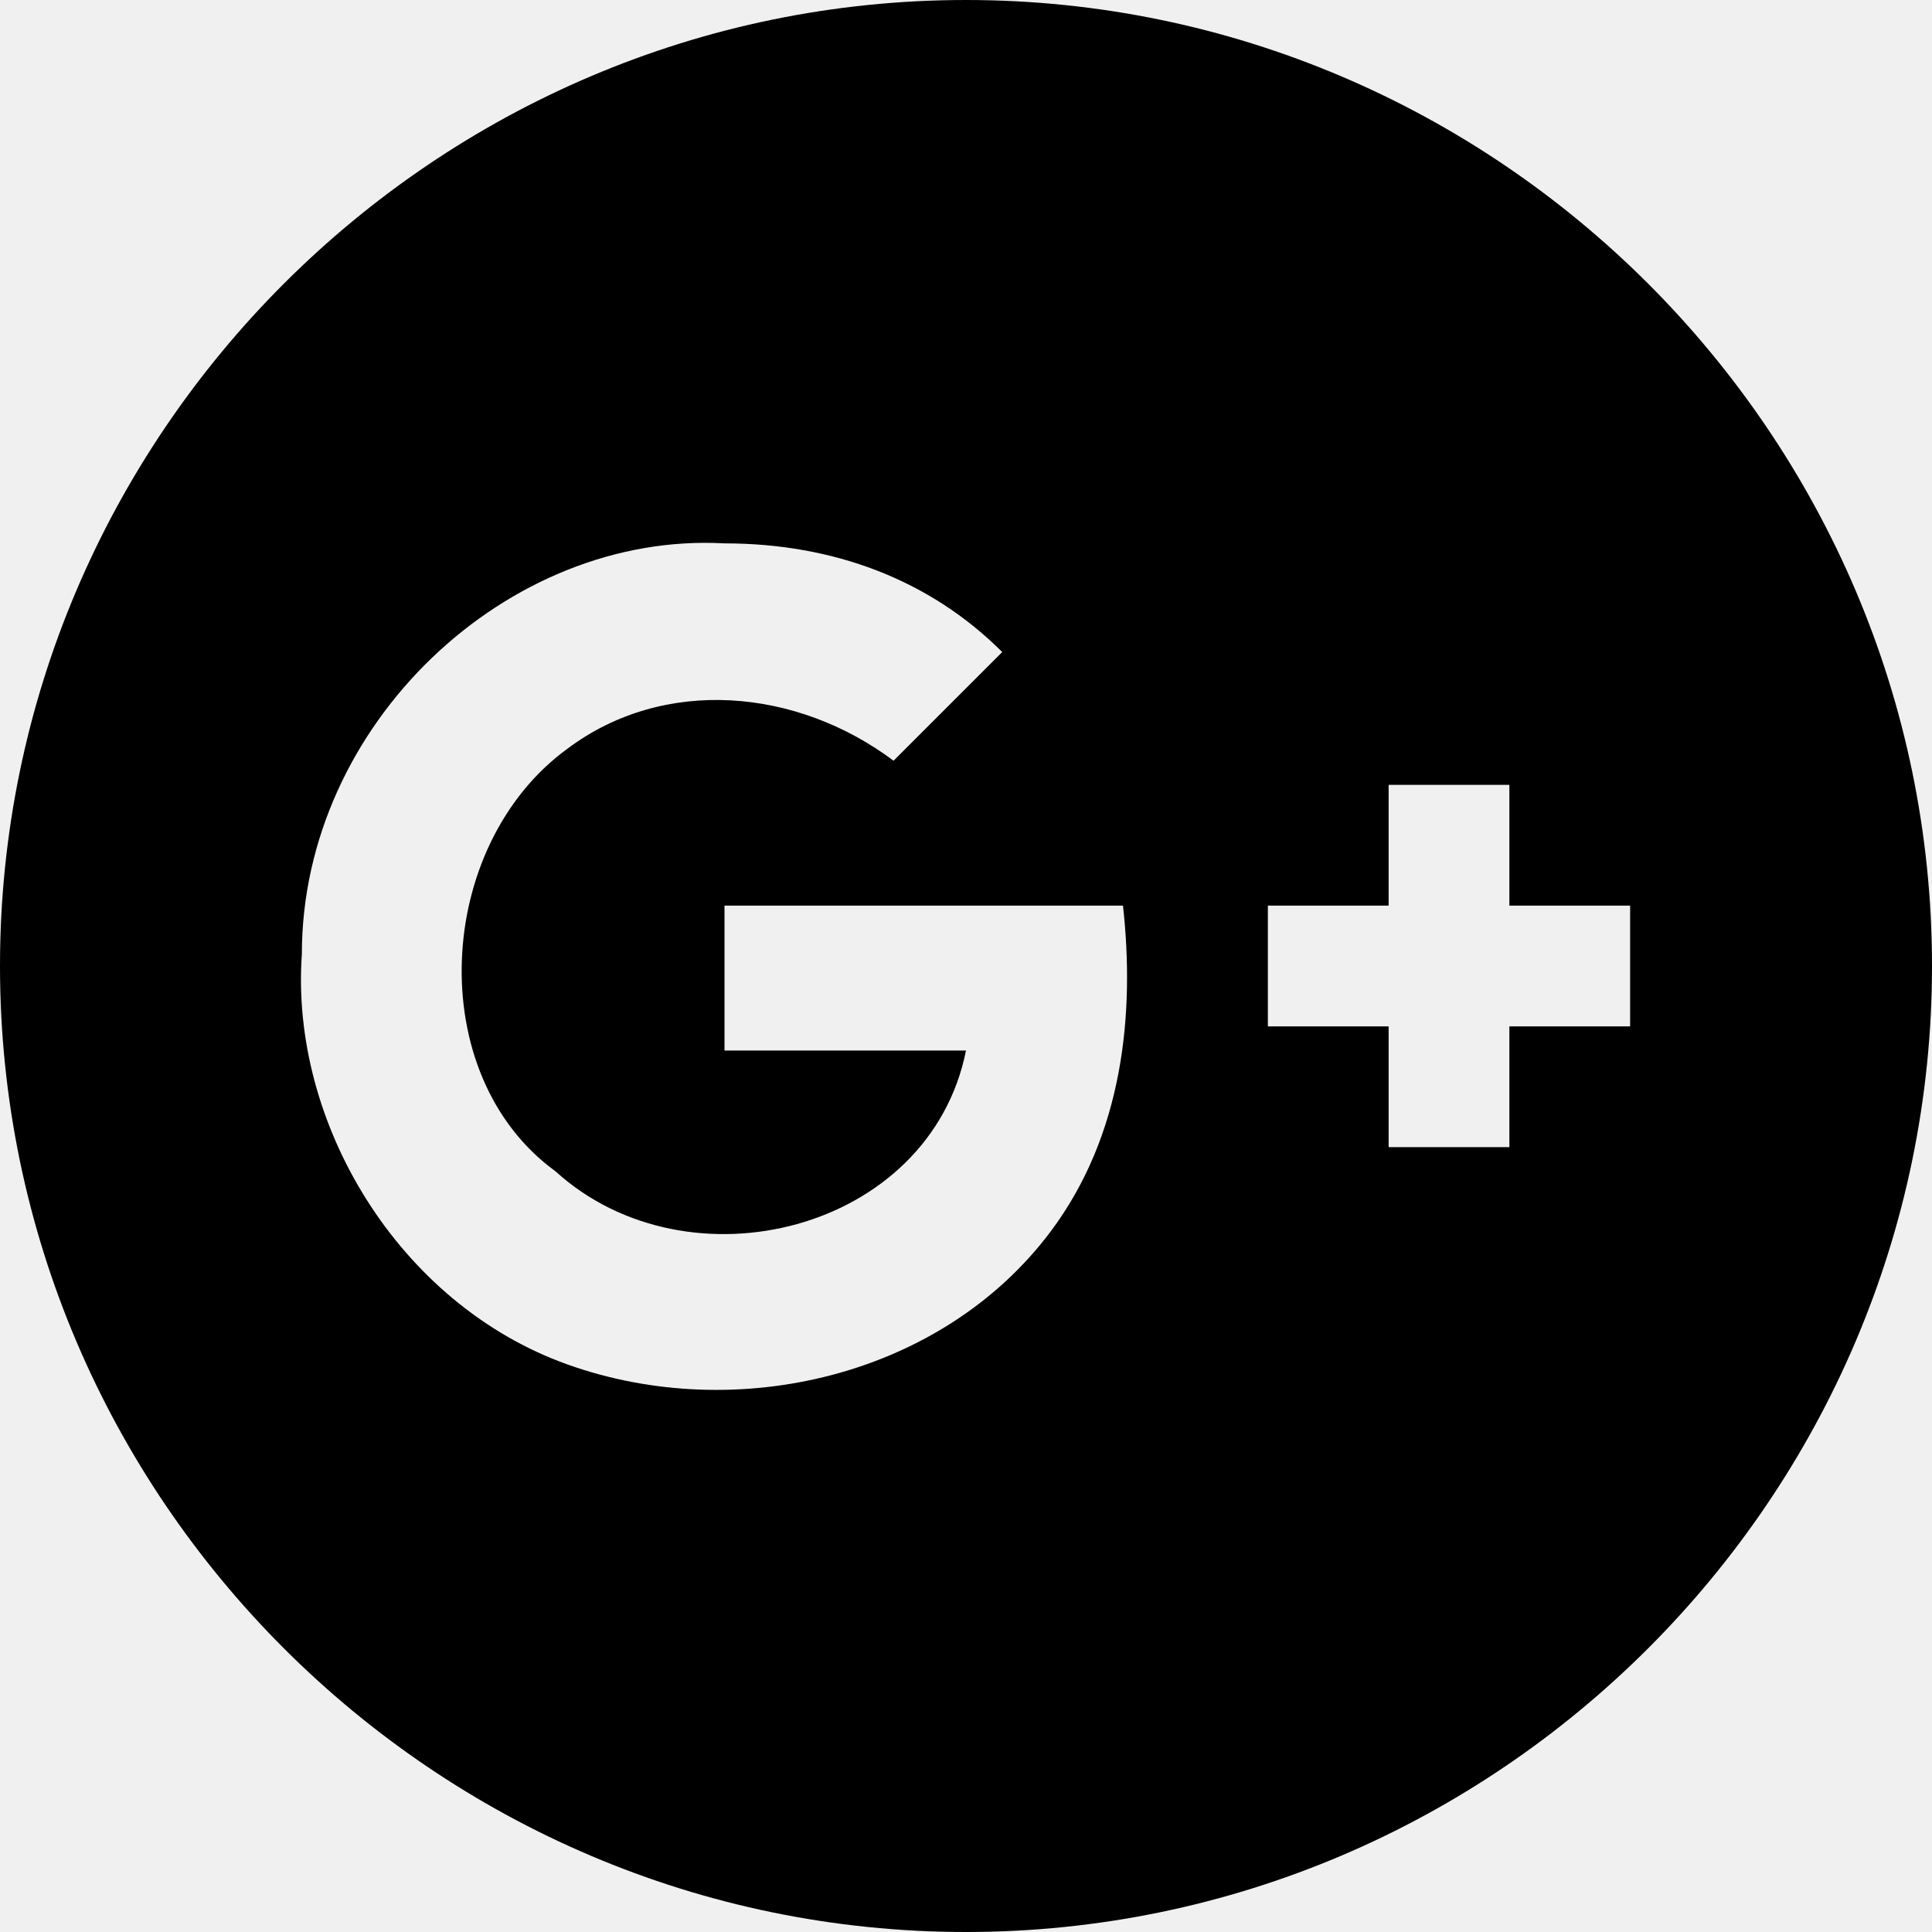
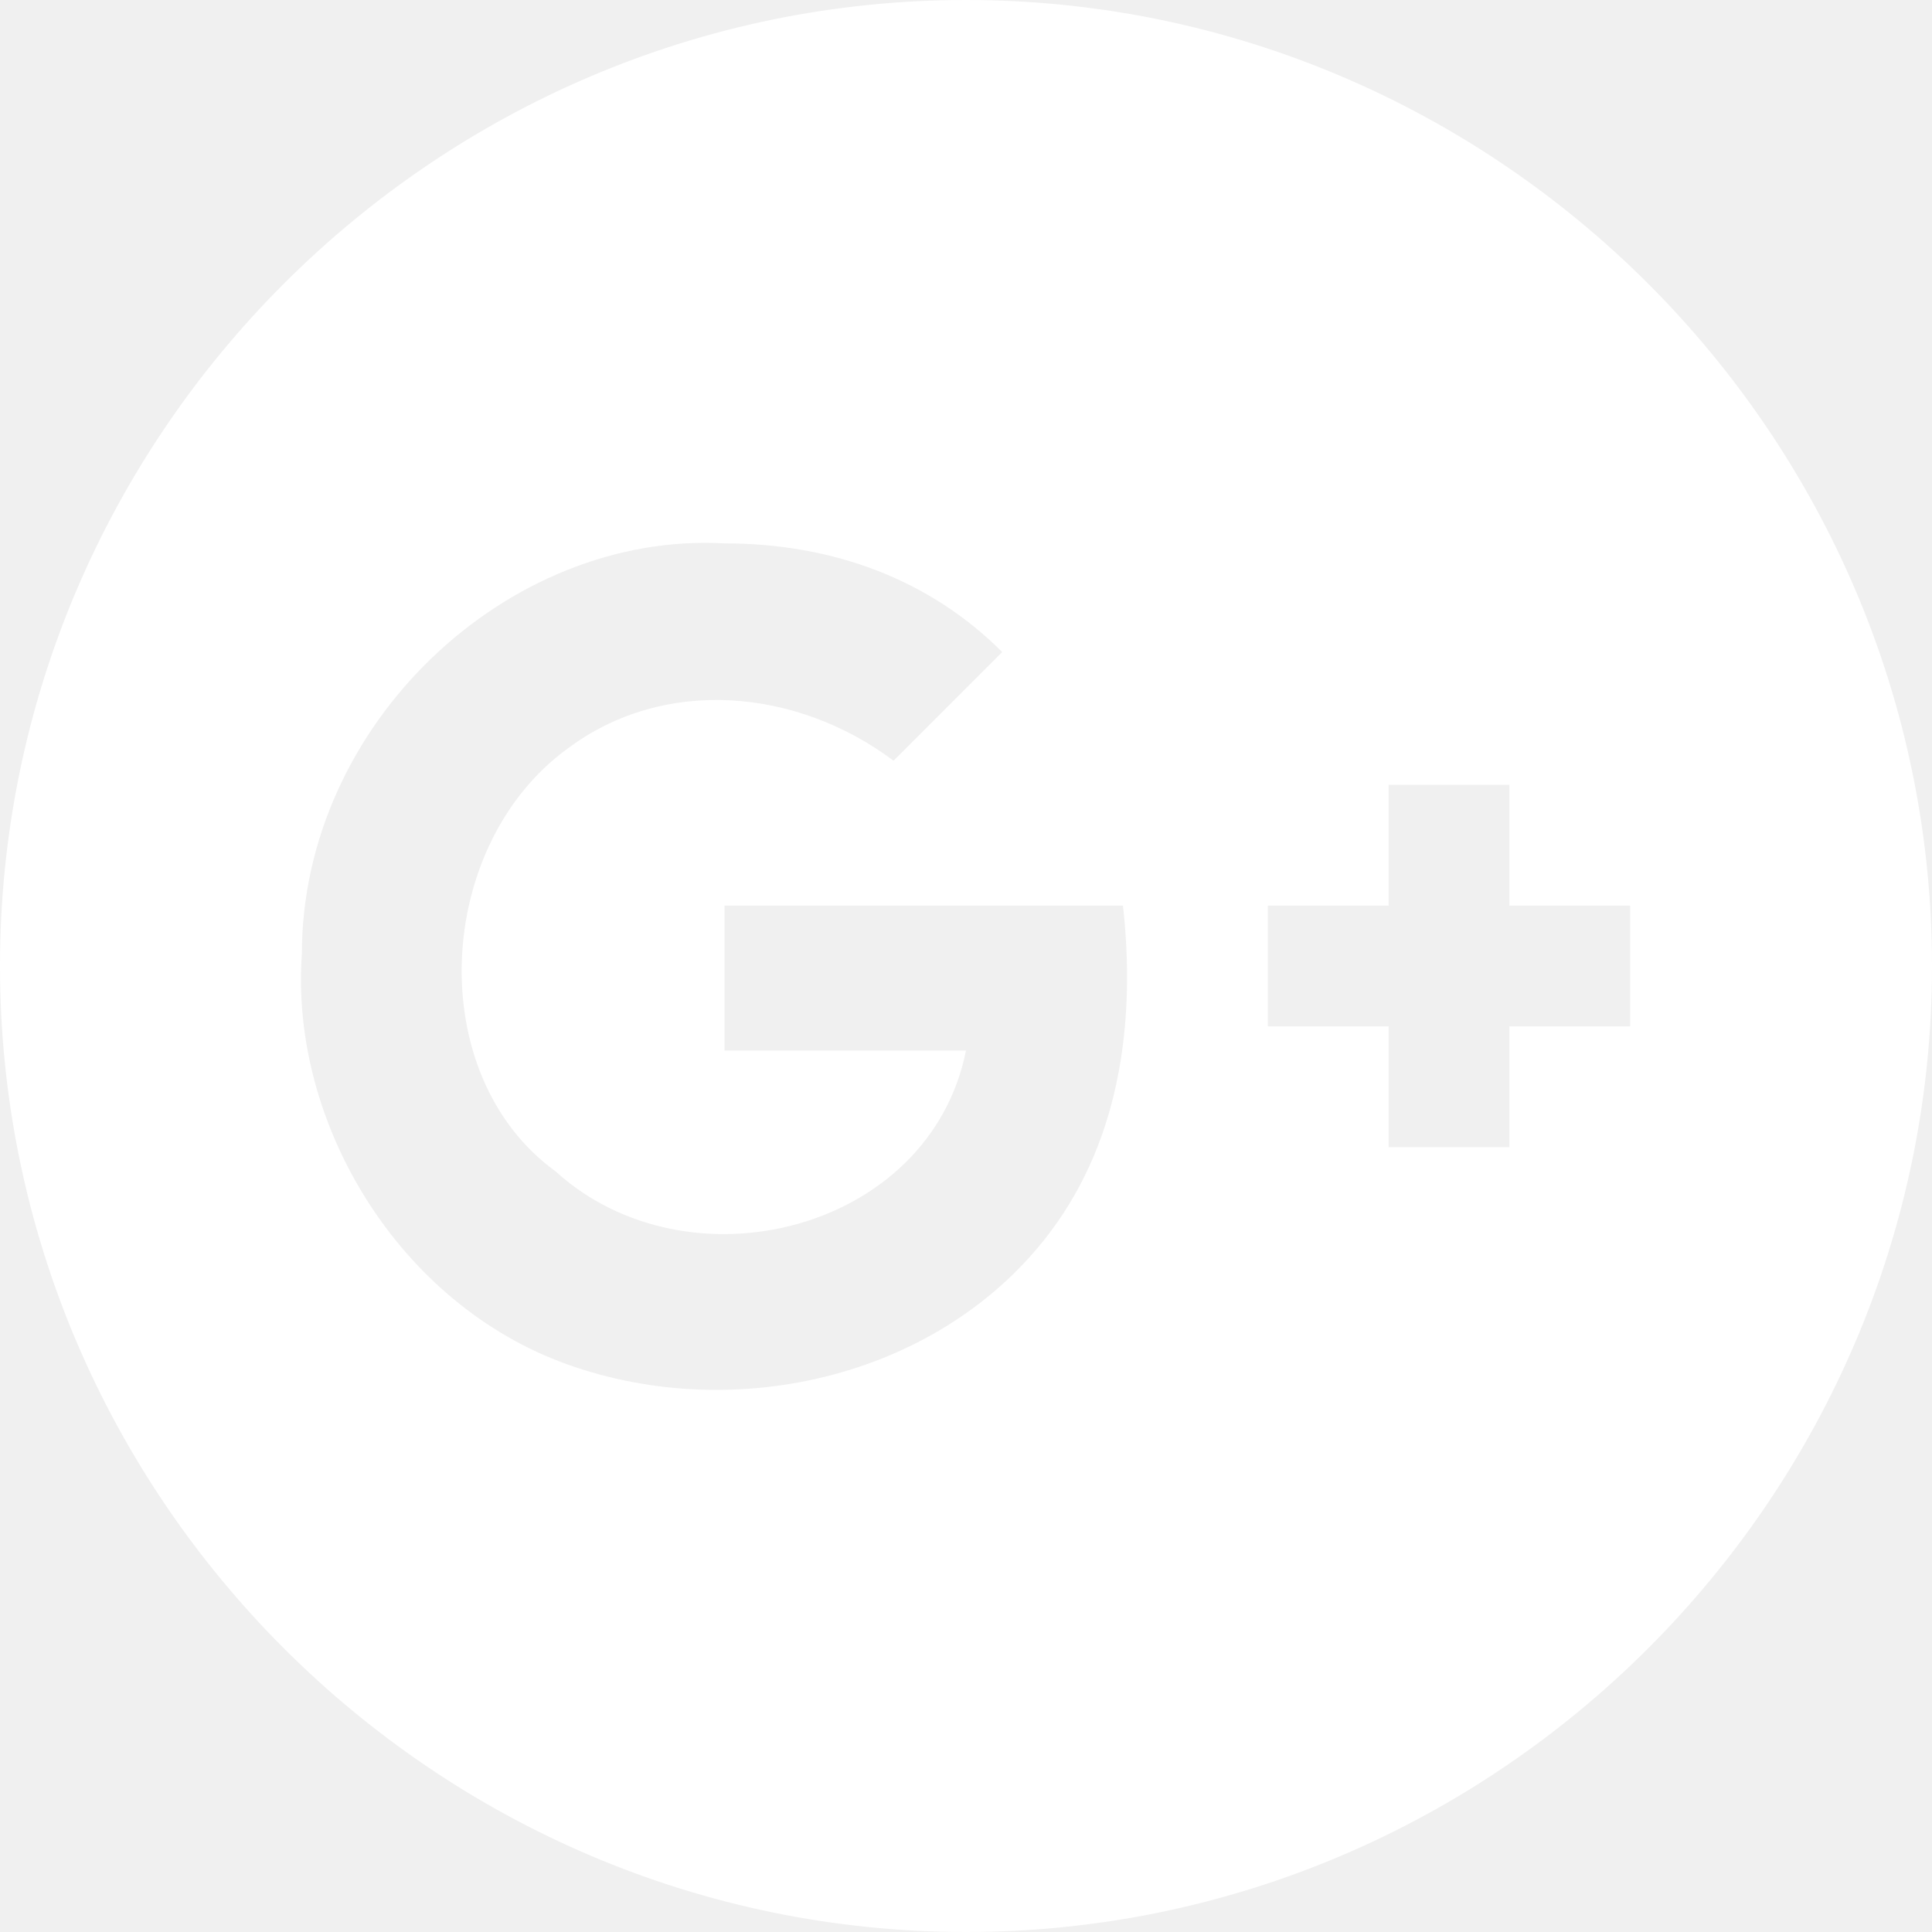
- <svg xmlns="http://www.w3.org/2000/svg" version="1.1" id="Layer_1" x="0px" y="0px" viewBox="0 0 16 16" style="enable-background:new 0 0 16 16;" xml:space="preserve">
-   <defs id="defs14" />
-   <style type="text/css" id="style3">
- 	.st0{fill:white;}
- </style>
-   <path id="XMLID_139_" class="st0" d="M8,0C3.6,0,0,3.6,0,8c0,4.4,3.6,8,8,8c4.4,0,8-3.6,8-8C16,3.6,12.4,0,8,0z M8.7,10.2  c-0.9,1.2-2.6,1.6-4,1.1c-1.4-0.5-2.3-2-2.2-3.4C2.5,6,4.2,4.4,6,4.5c0.9,0,1.7,0.3,2.3,0.9C8,5.7,7.7,6,7.4,6.3  C6.6,5.7,5.5,5.6,4.7,6.2C3.6,7,3.5,8.9,4.6,9.7c1.1,1,3.1,0.5,3.4-1c-0.7,0-1.3,0-2,0c0-0.4,0-0.8,0-1.2c1.1,0,2.2,0,3.3,0  C9.4,8.4,9.3,9.4,8.7,10.2z M13.5,8.5c-0.3,0-0.7,0-1,0c0,0.3,0,0.7,0,1c-0.3,0-0.7,0-1,0c0-0.3,0-0.7,0-1c-0.3,0-0.7,0-1,0  c0-0.3,0-0.7,0-1c0.3,0,0.7,0,1,0c0-0.3,0-0.7,0-1c0.3,0,0.7,0,1,0c0,0.3,0,0.7,0,1c0.3,0,0.7,0,1,0C13.5,7.8,13.5,8.2,13.5,8.5z" style="fill:#000000" />
-   <g id="XMLID_1_" />
-   <g id="XMLID_2_" />
-   <g id="XMLID_3_" />
-   <g id="XMLID_4_" />
-   <g id="XMLID_5_" />
-   <g id="XMLID_6_" />
+ <svg xmlns="http://www.w3.org/2000/svg" id="Layer_1" x="0" y="0" enable-background="new 0 0 16 16" version="1.1" viewBox="0 0 16 16" xml:space="preserve">
+   <style id="style3" type="text/css">.st0{fill:#fff}</style>
+   <path id="XMLID_139_" fill="#000" d="M8,0C3.6,0,0,3.6,0,8c0,4.4,3.6,8,8,8c4.4,0,8-3.6,8-8C16,3.6,12.4,0,8,0z M8.7,10.2 c-0.9,1.2-2.6,1.6-4,1.1c-1.4-0.5-2.3-2-2.2-3.4C2.5,6,4.2,4.4,6,4.5c0.9,0,1.7,0.3,2.3,0.9C8,5.7,7.7,6,7.4,6.3 C6.6,5.7,5.5,5.6,4.7,6.2C3.6,7,3.5,8.9,4.6,9.7c1.1,1,3.1,0.5,3.4-1c-0.7,0-1.3,0-2,0c0-0.4,0-0.8,0-1.2c1.1,0,2.2,0,3.3,0 C9.4,8.4,9.3,9.4,8.7,10.2z M13.5,8.5c-0.3,0-0.7,0-1,0c0,0.3,0,0.7,0,1c-0.3,0-0.7,0-1,0c0-0.3,0-0.7,0-1c-0.3,0-0.7,0-1,0 c0-0.3,0-0.7,0-1c0.3,0,0.7,0,1,0c0-0.3,0-0.7,0-1c0.3,0,0.7,0,1,0c0,0.3,0,0.7,0,1c0.3,0,0.7,0,1,0C13.5,7.8,13.5,8.2,13.5,8.5z" class="st0" />
</svg>
